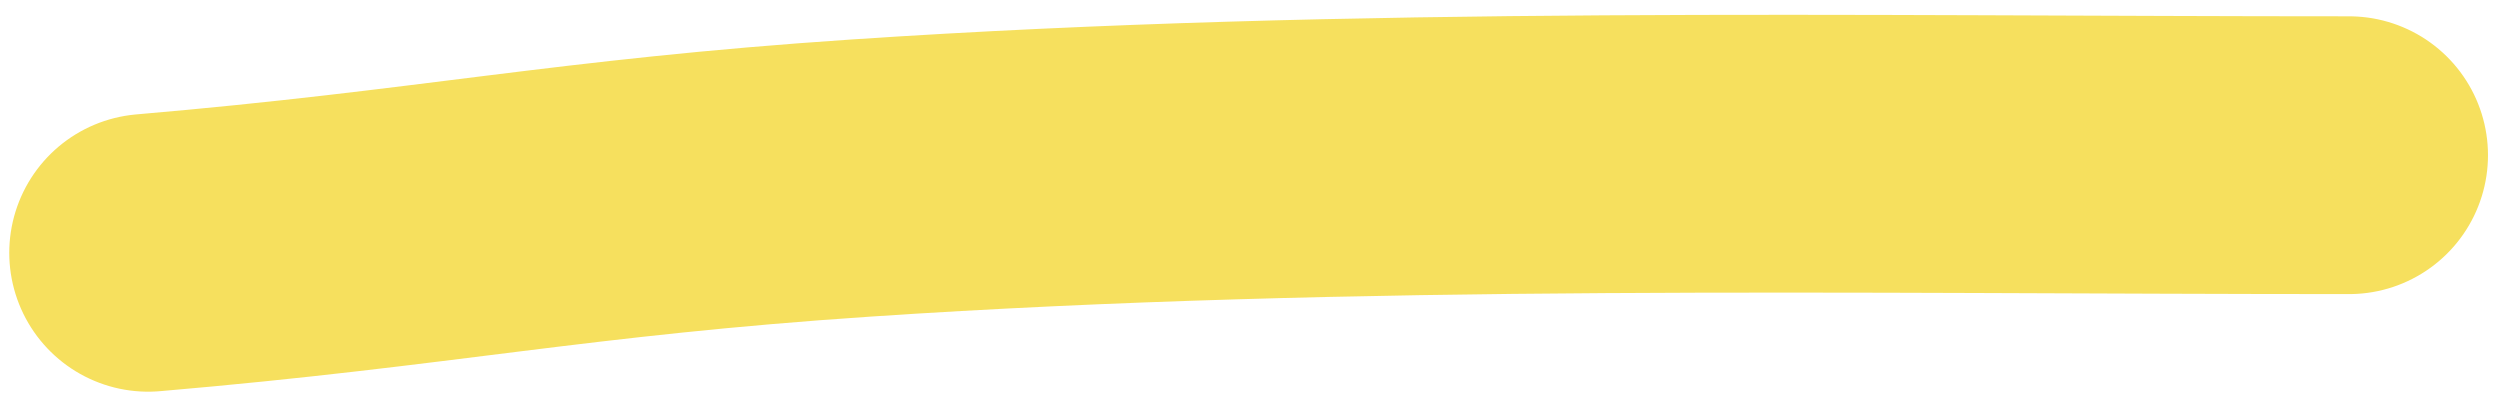
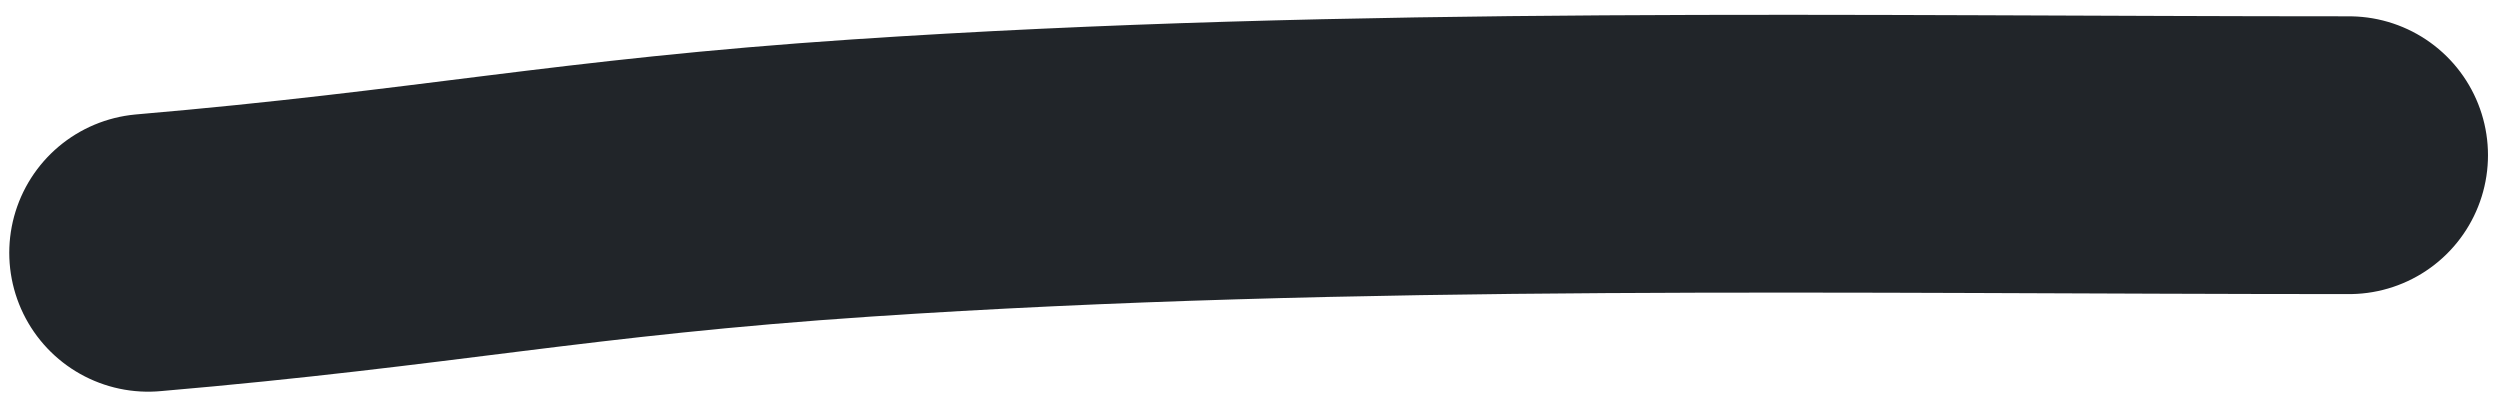
<svg xmlns="http://www.w3.org/2000/svg" width="125" height="20" viewBox="0 0 135 21" fill="none">
-   <path d="M8 13.351C23.614 12.012 30.823 10.365 46.5 9.314C73.135 7.528 100.096 8.081 126.851 8.081" stroke="#F6E05E" stroke-width="15" stroke-linecap="round" stroke-linejoin="round" />
+   <path d="M8 13.351C23.614 12.012 30.823 10.365 46.5 9.314C73.135 7.528 100.096 8.081 126.851 8.081" stroke="#212529" stroke-width="15" stroke-linecap="round" stroke-linejoin="round" />
</svg>
